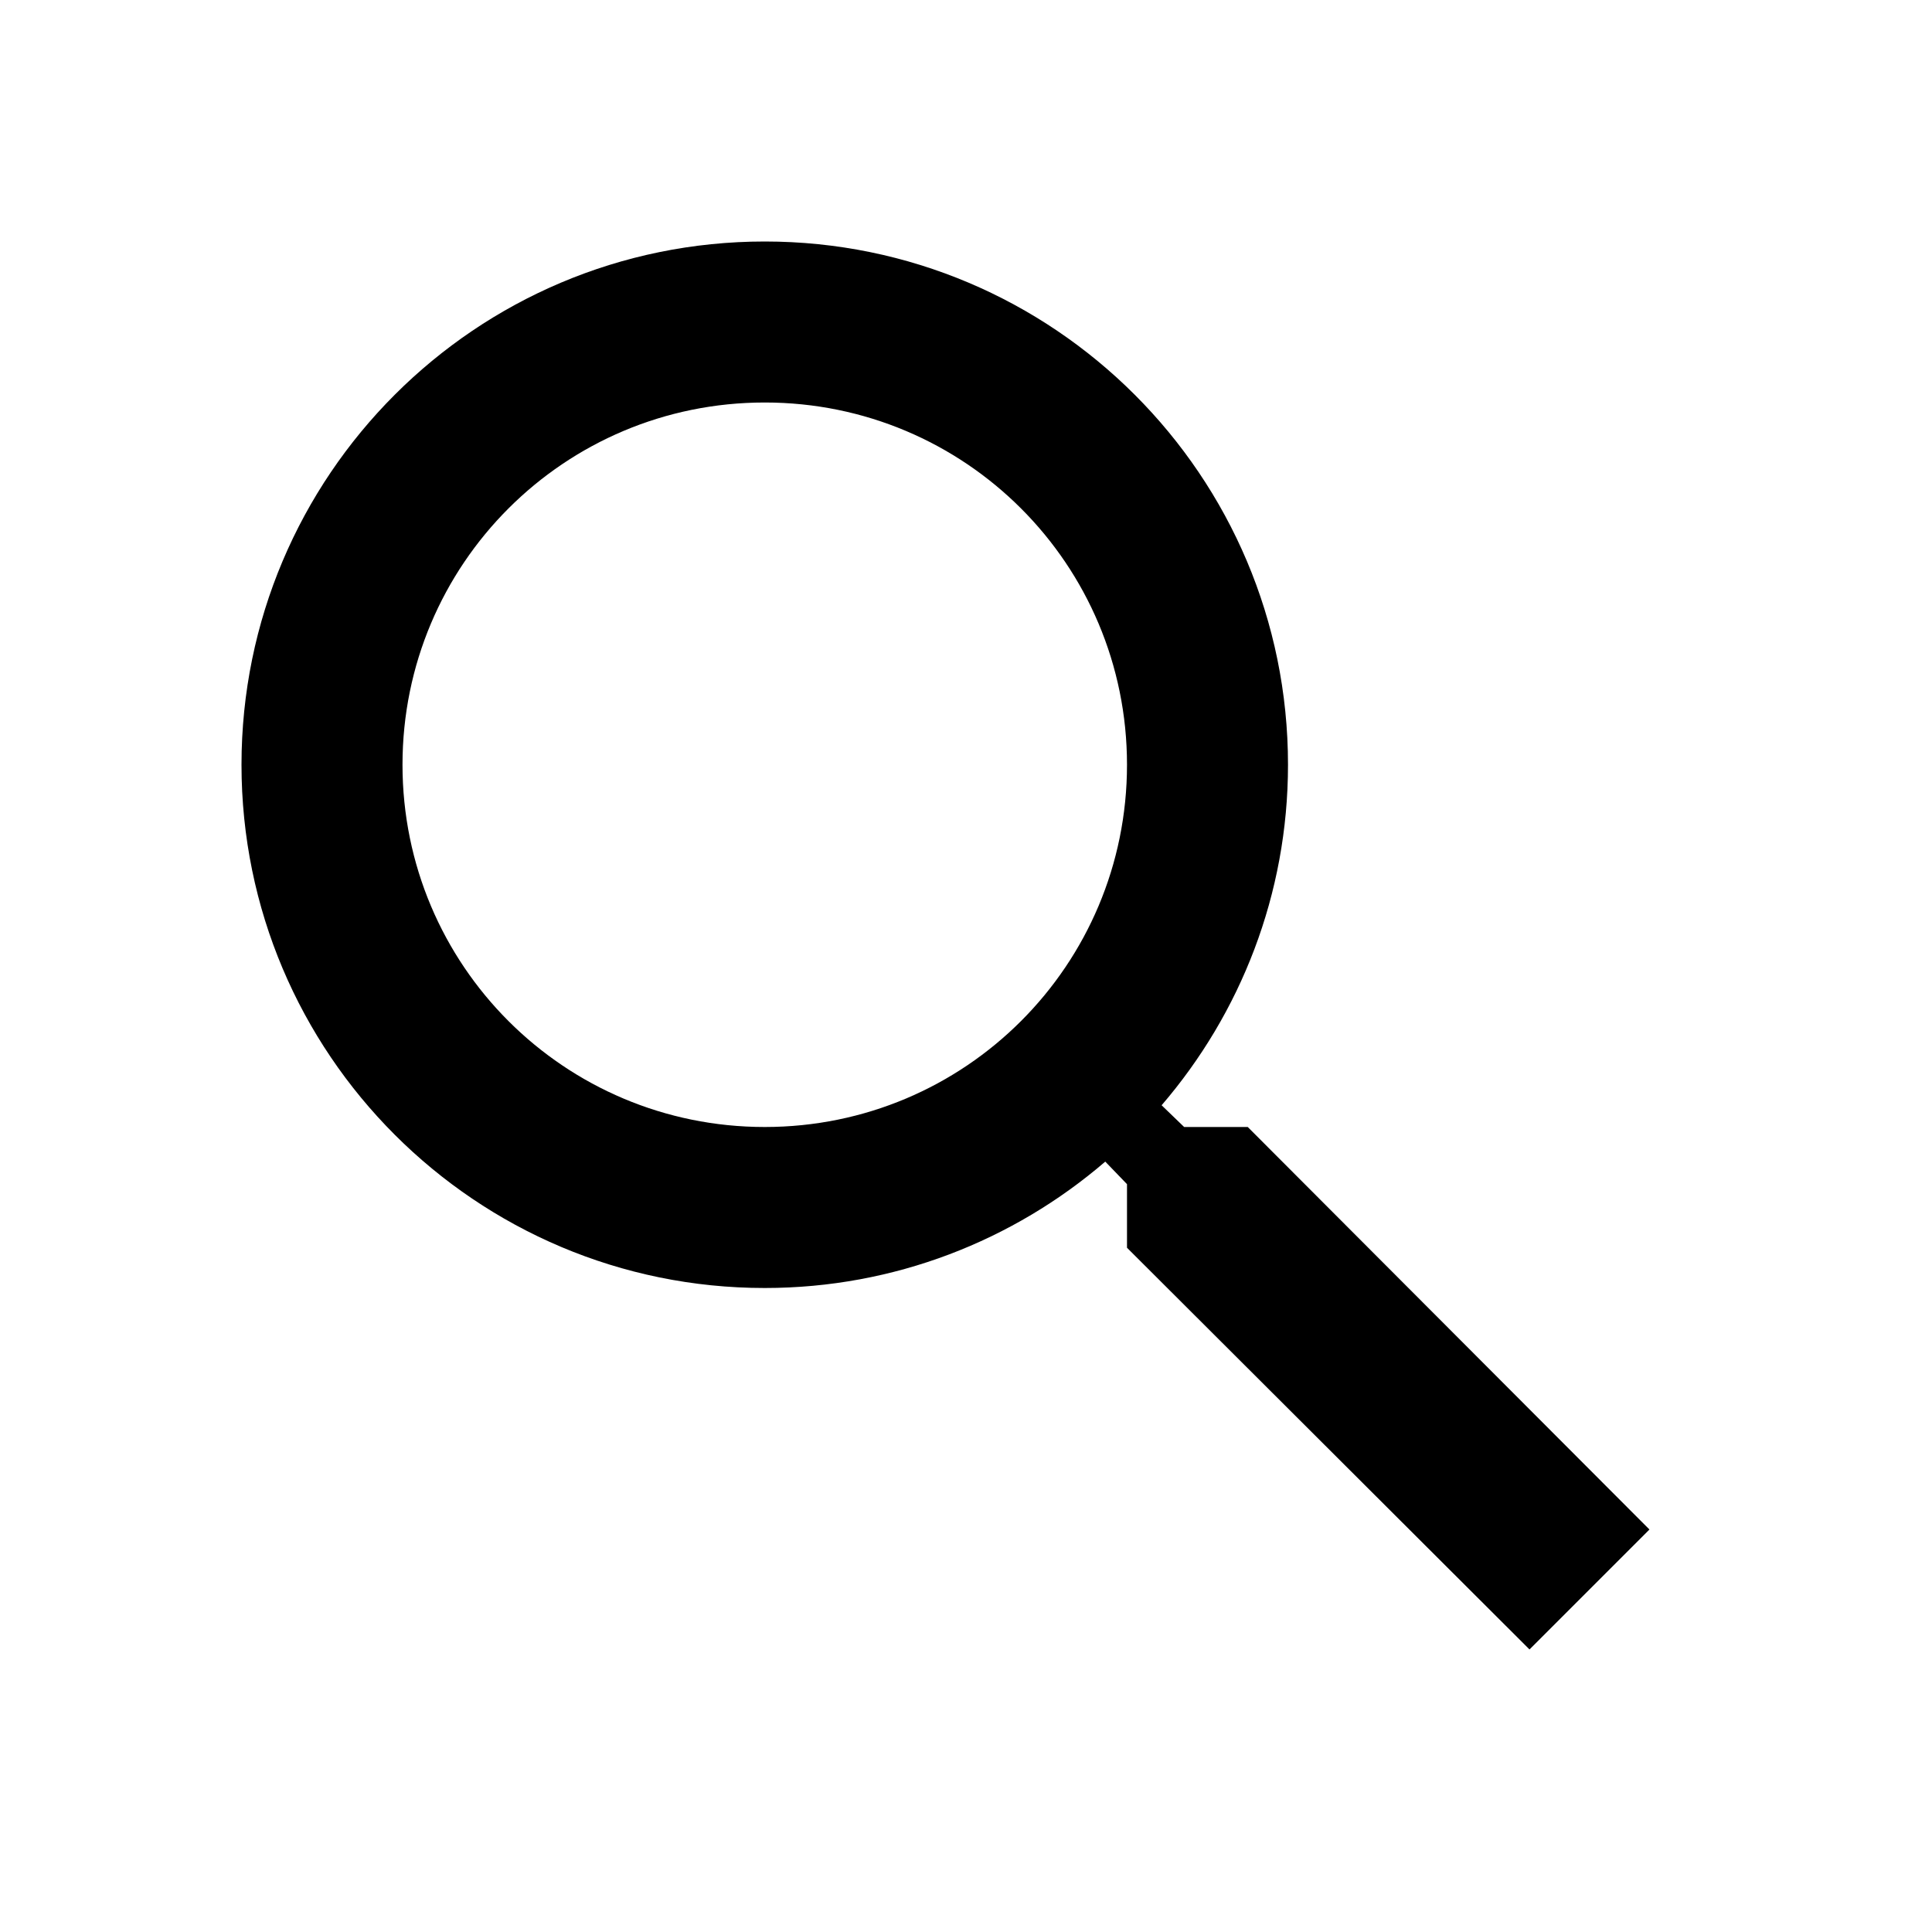
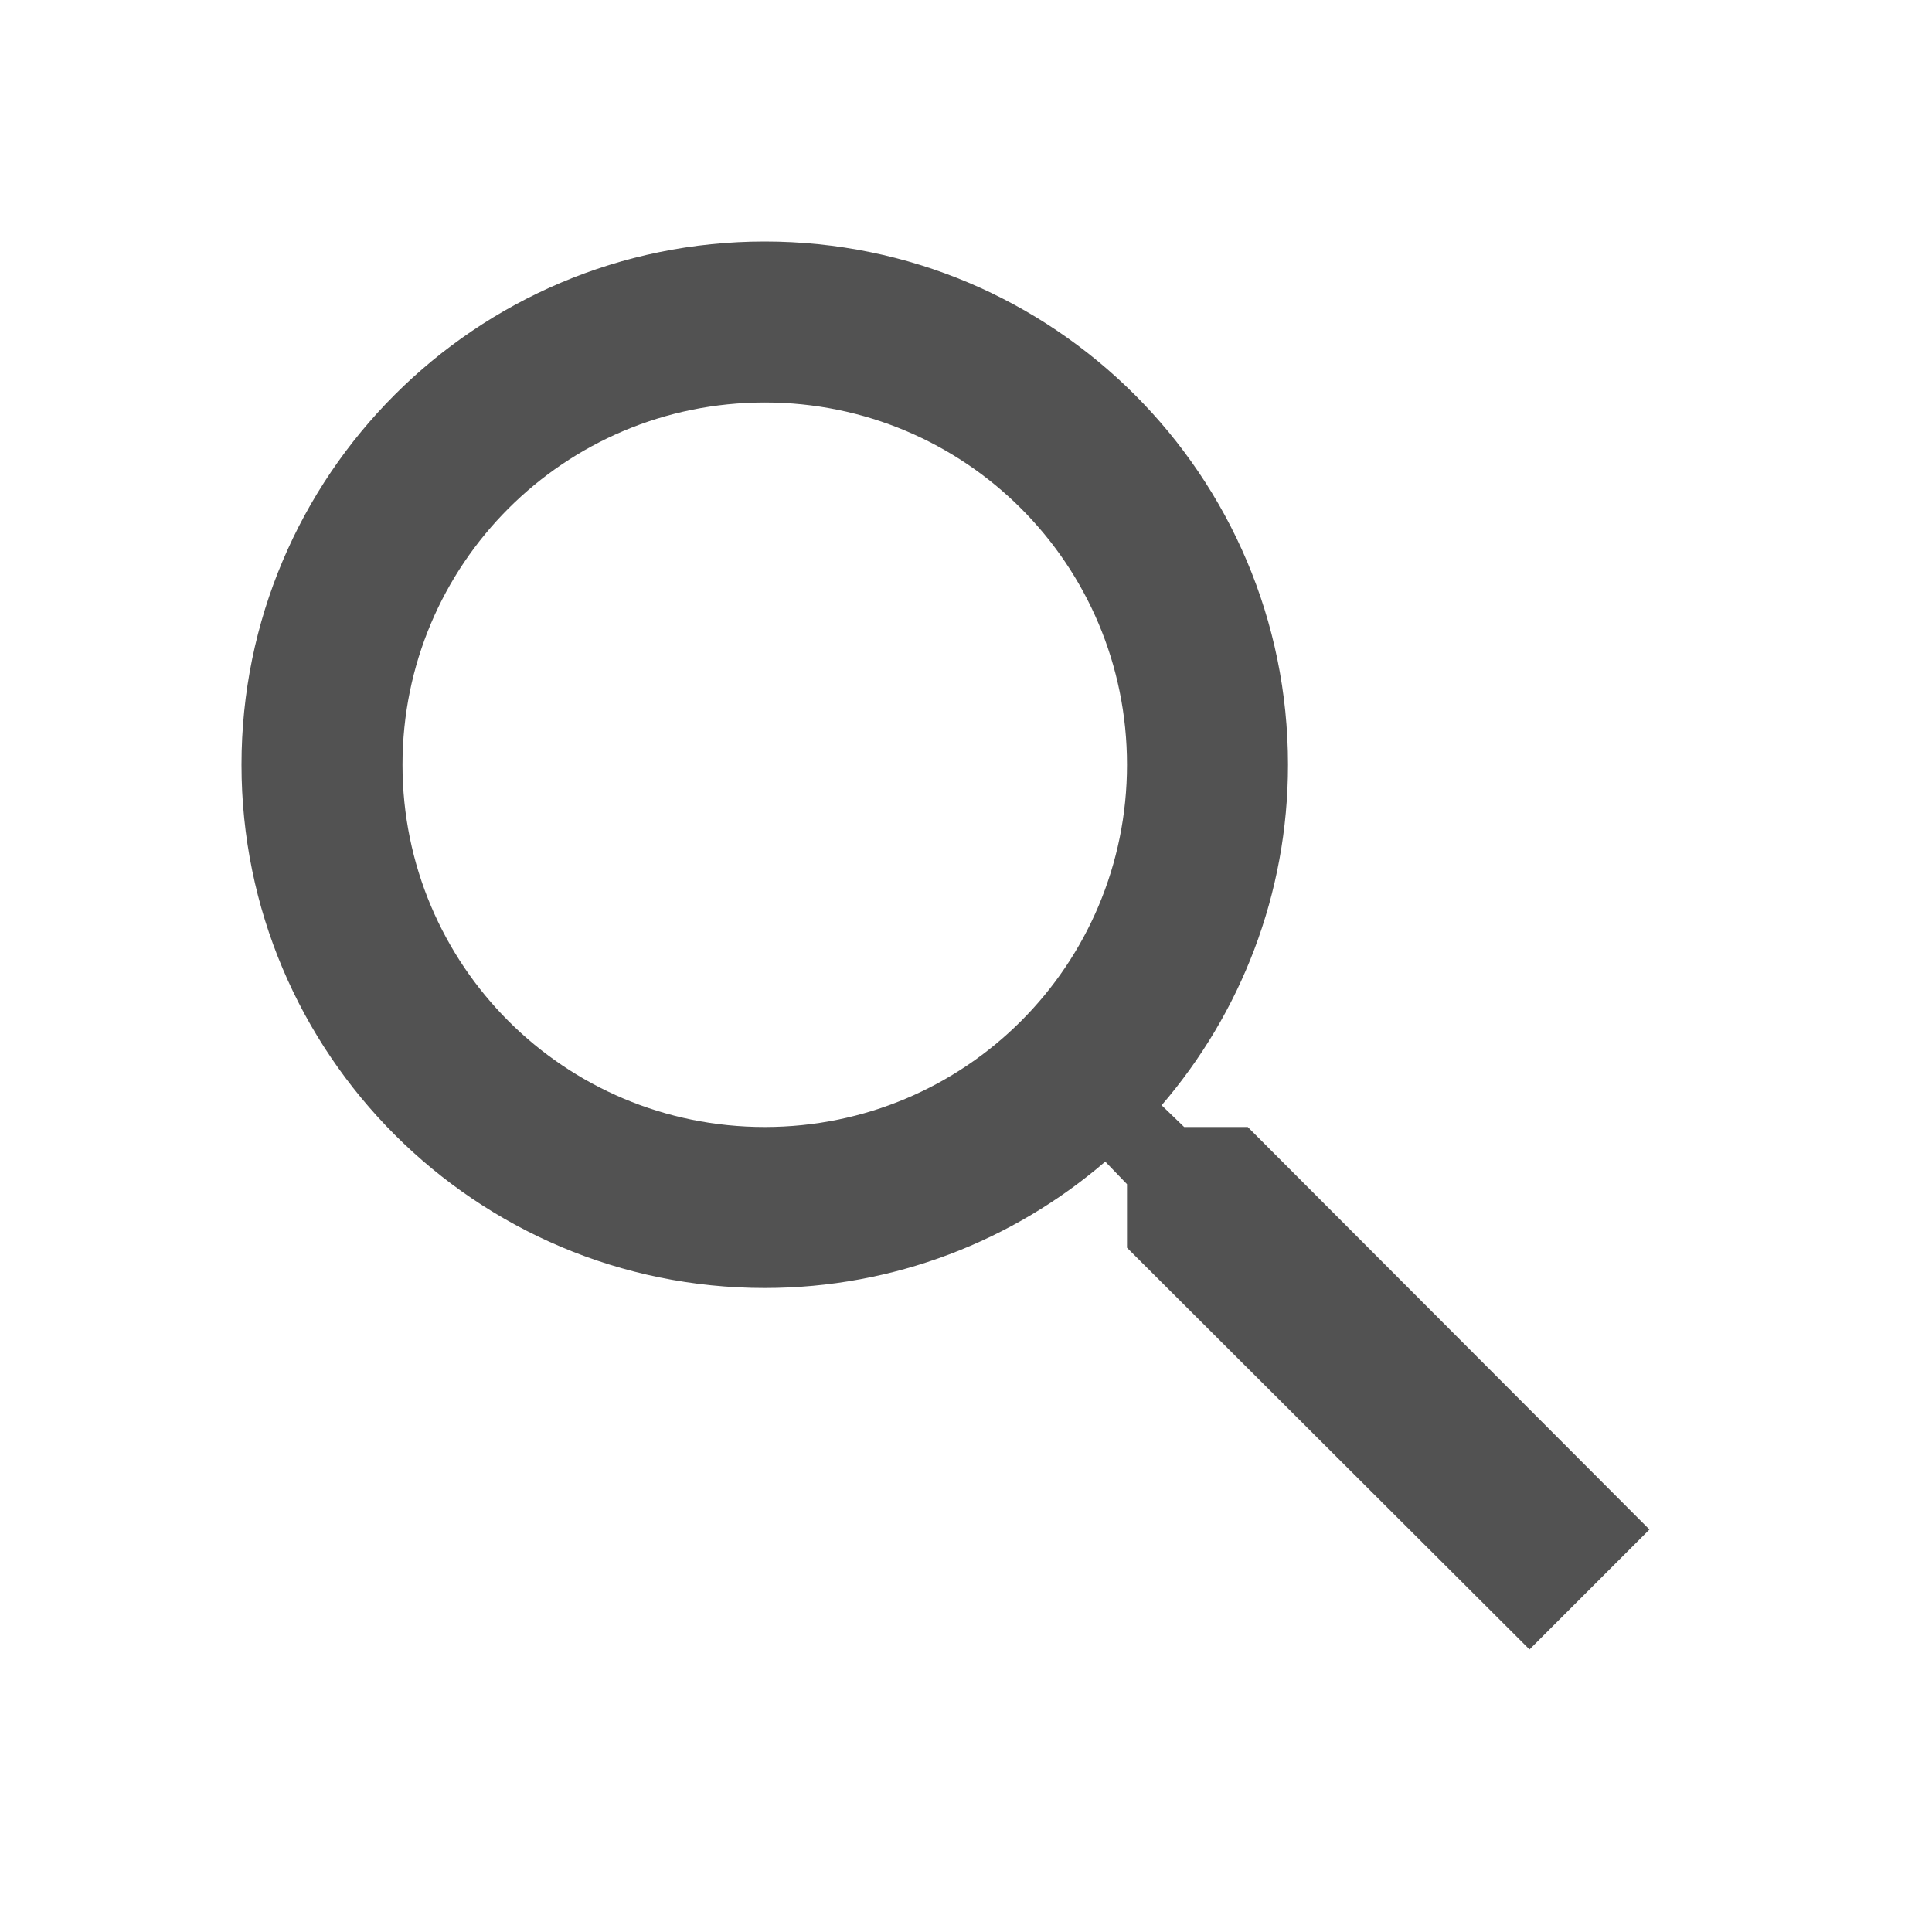
- <svg xmlns="http://www.w3.org/2000/svg" height="24px" viewBox="0 0 24 24" width="24px" fill="#000000">
+ <svg xmlns="http://www.w3.org/2000/svg" height="24px" viewBox="0 0 24 24" width="24px" fill="#525252">
  <path d="M0 0h24v24H0z" fill="none" />
  <path d="M15.5 14h-.79l-.28-.27C15.41 12.59 16 11.11 16 9.5 16 5.91 13.09 3 9.5 3S3 5.91 3 9.5 5.91 16 9.5 16c1.61 0 3.09-.59 4.23-1.57l.27.28v.79l5 4.99L20.49 19l-4.99-5zm-6 0C7.01 14 5 11.99 5 9.5S7.01 5 9.5 5 14 7.01 14 9.5 11.99 14 9.5 14z" />
</svg>
